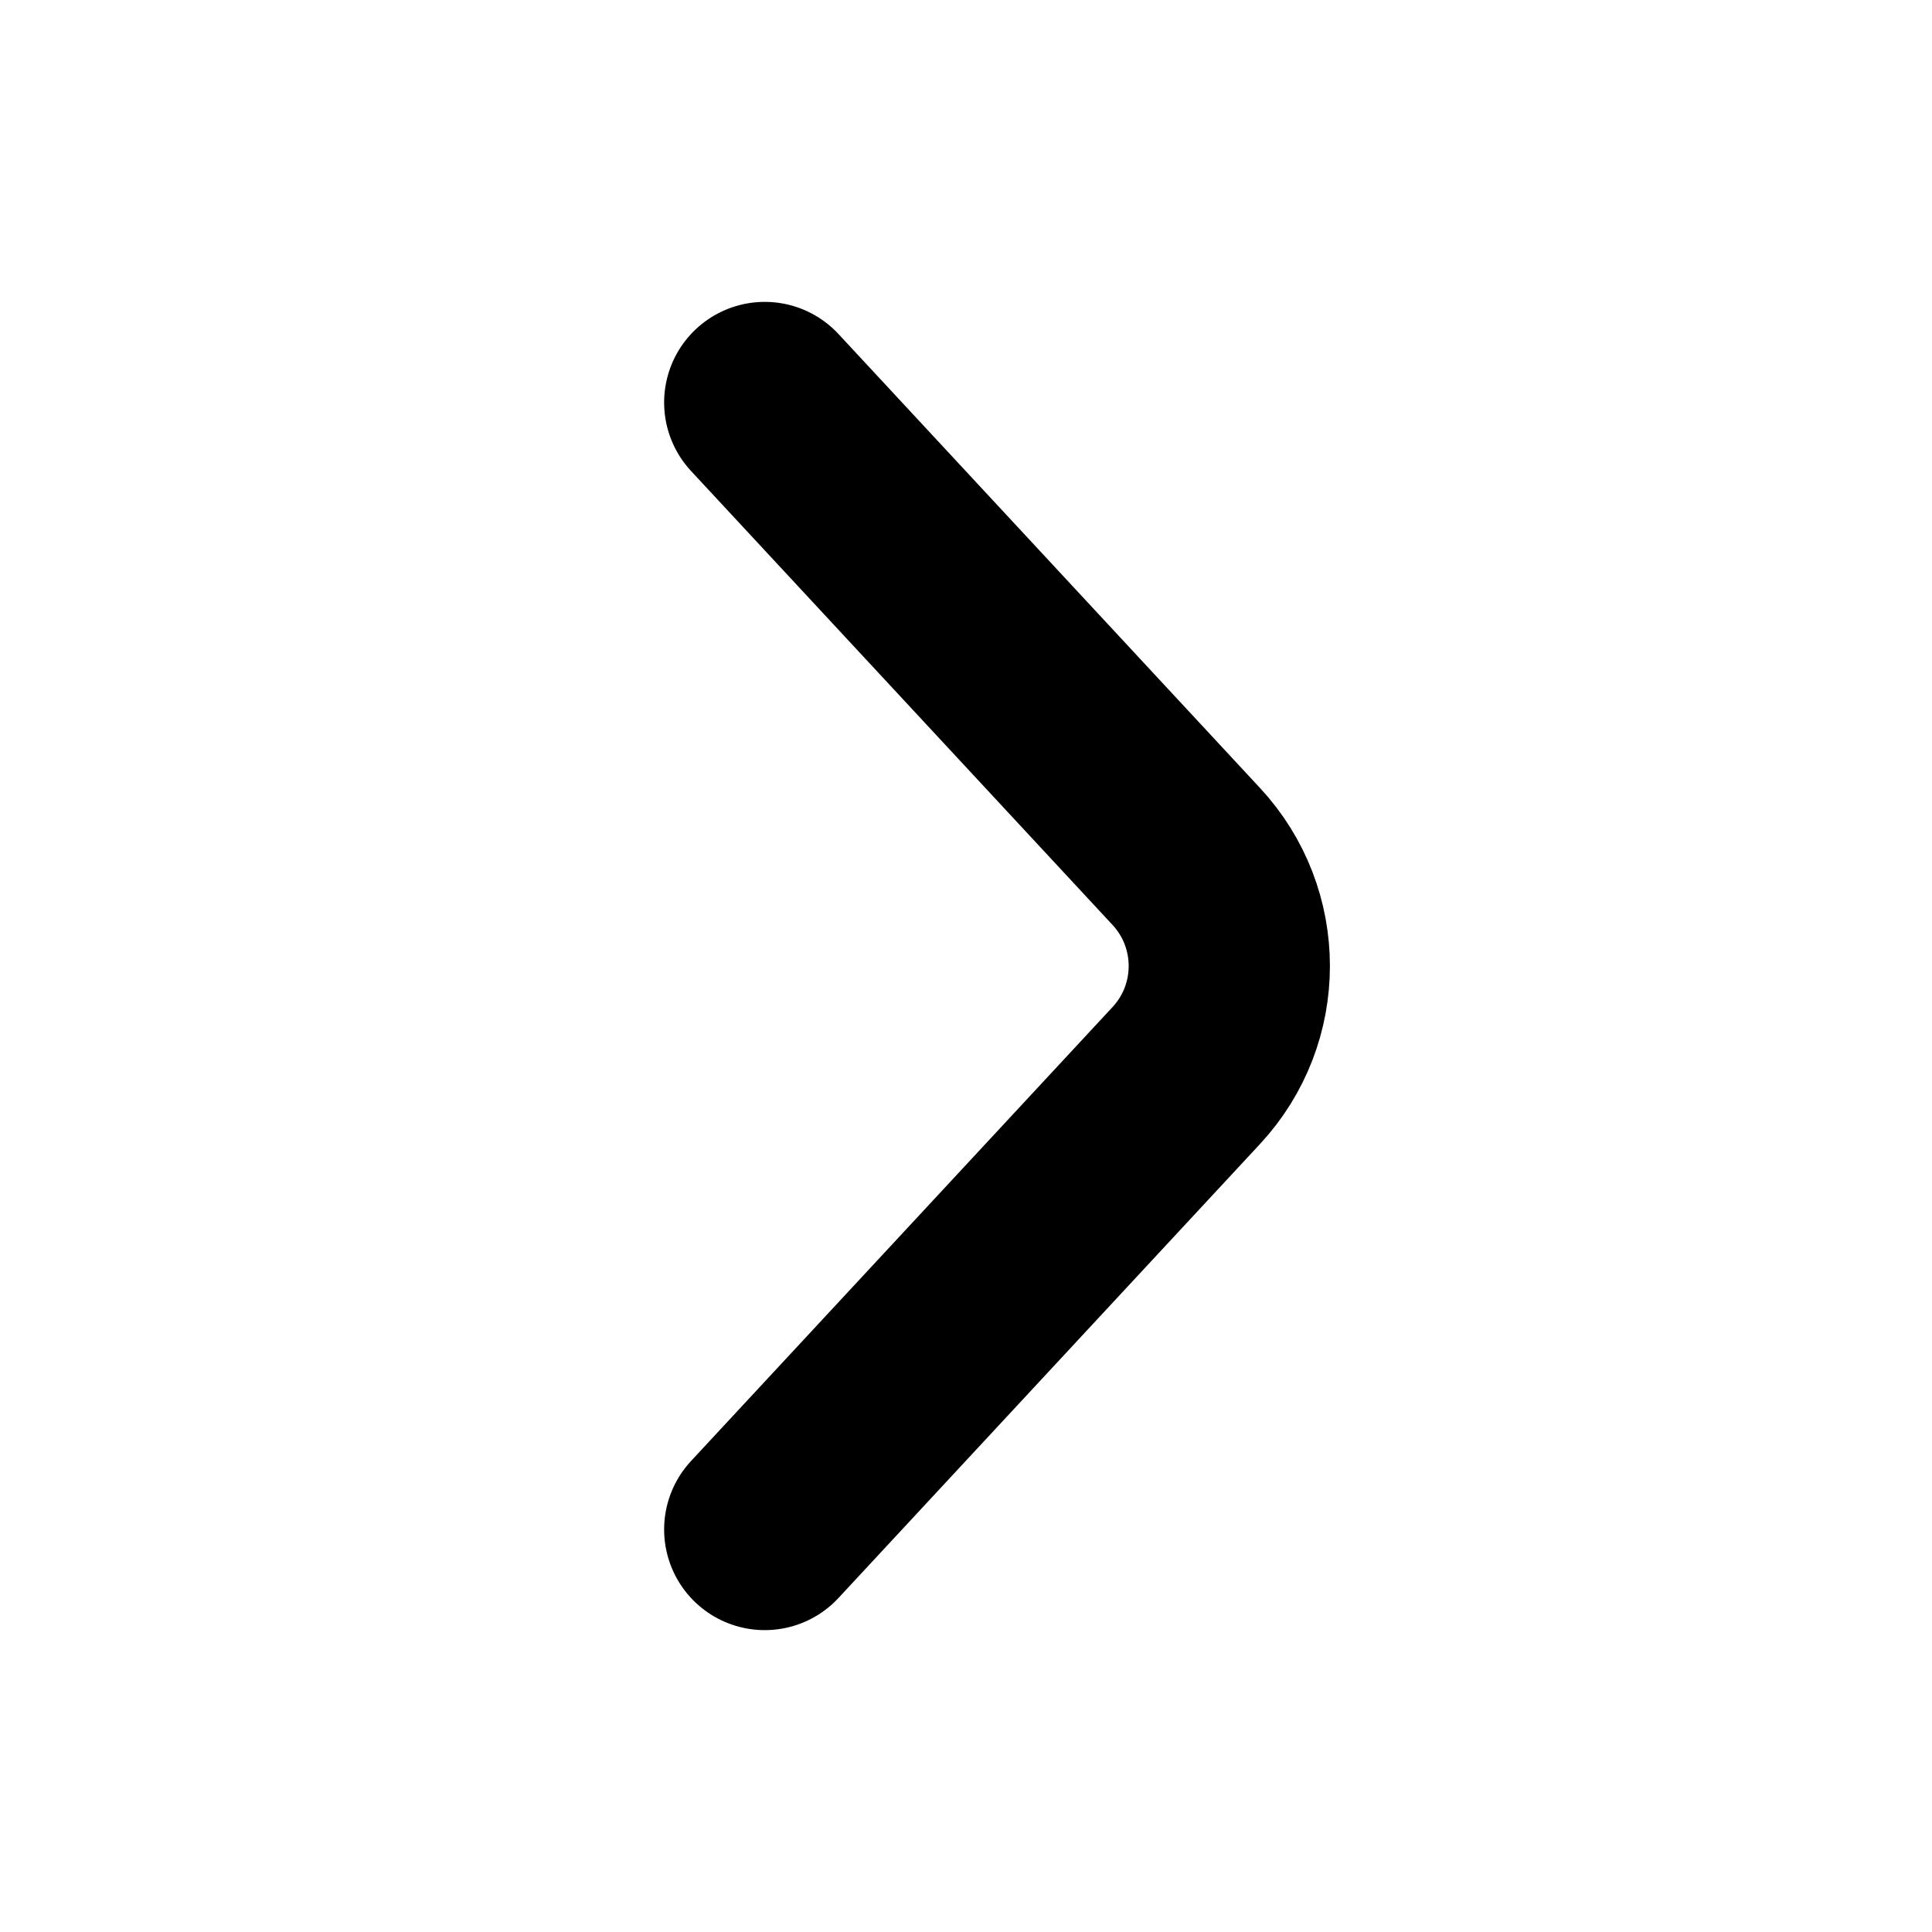
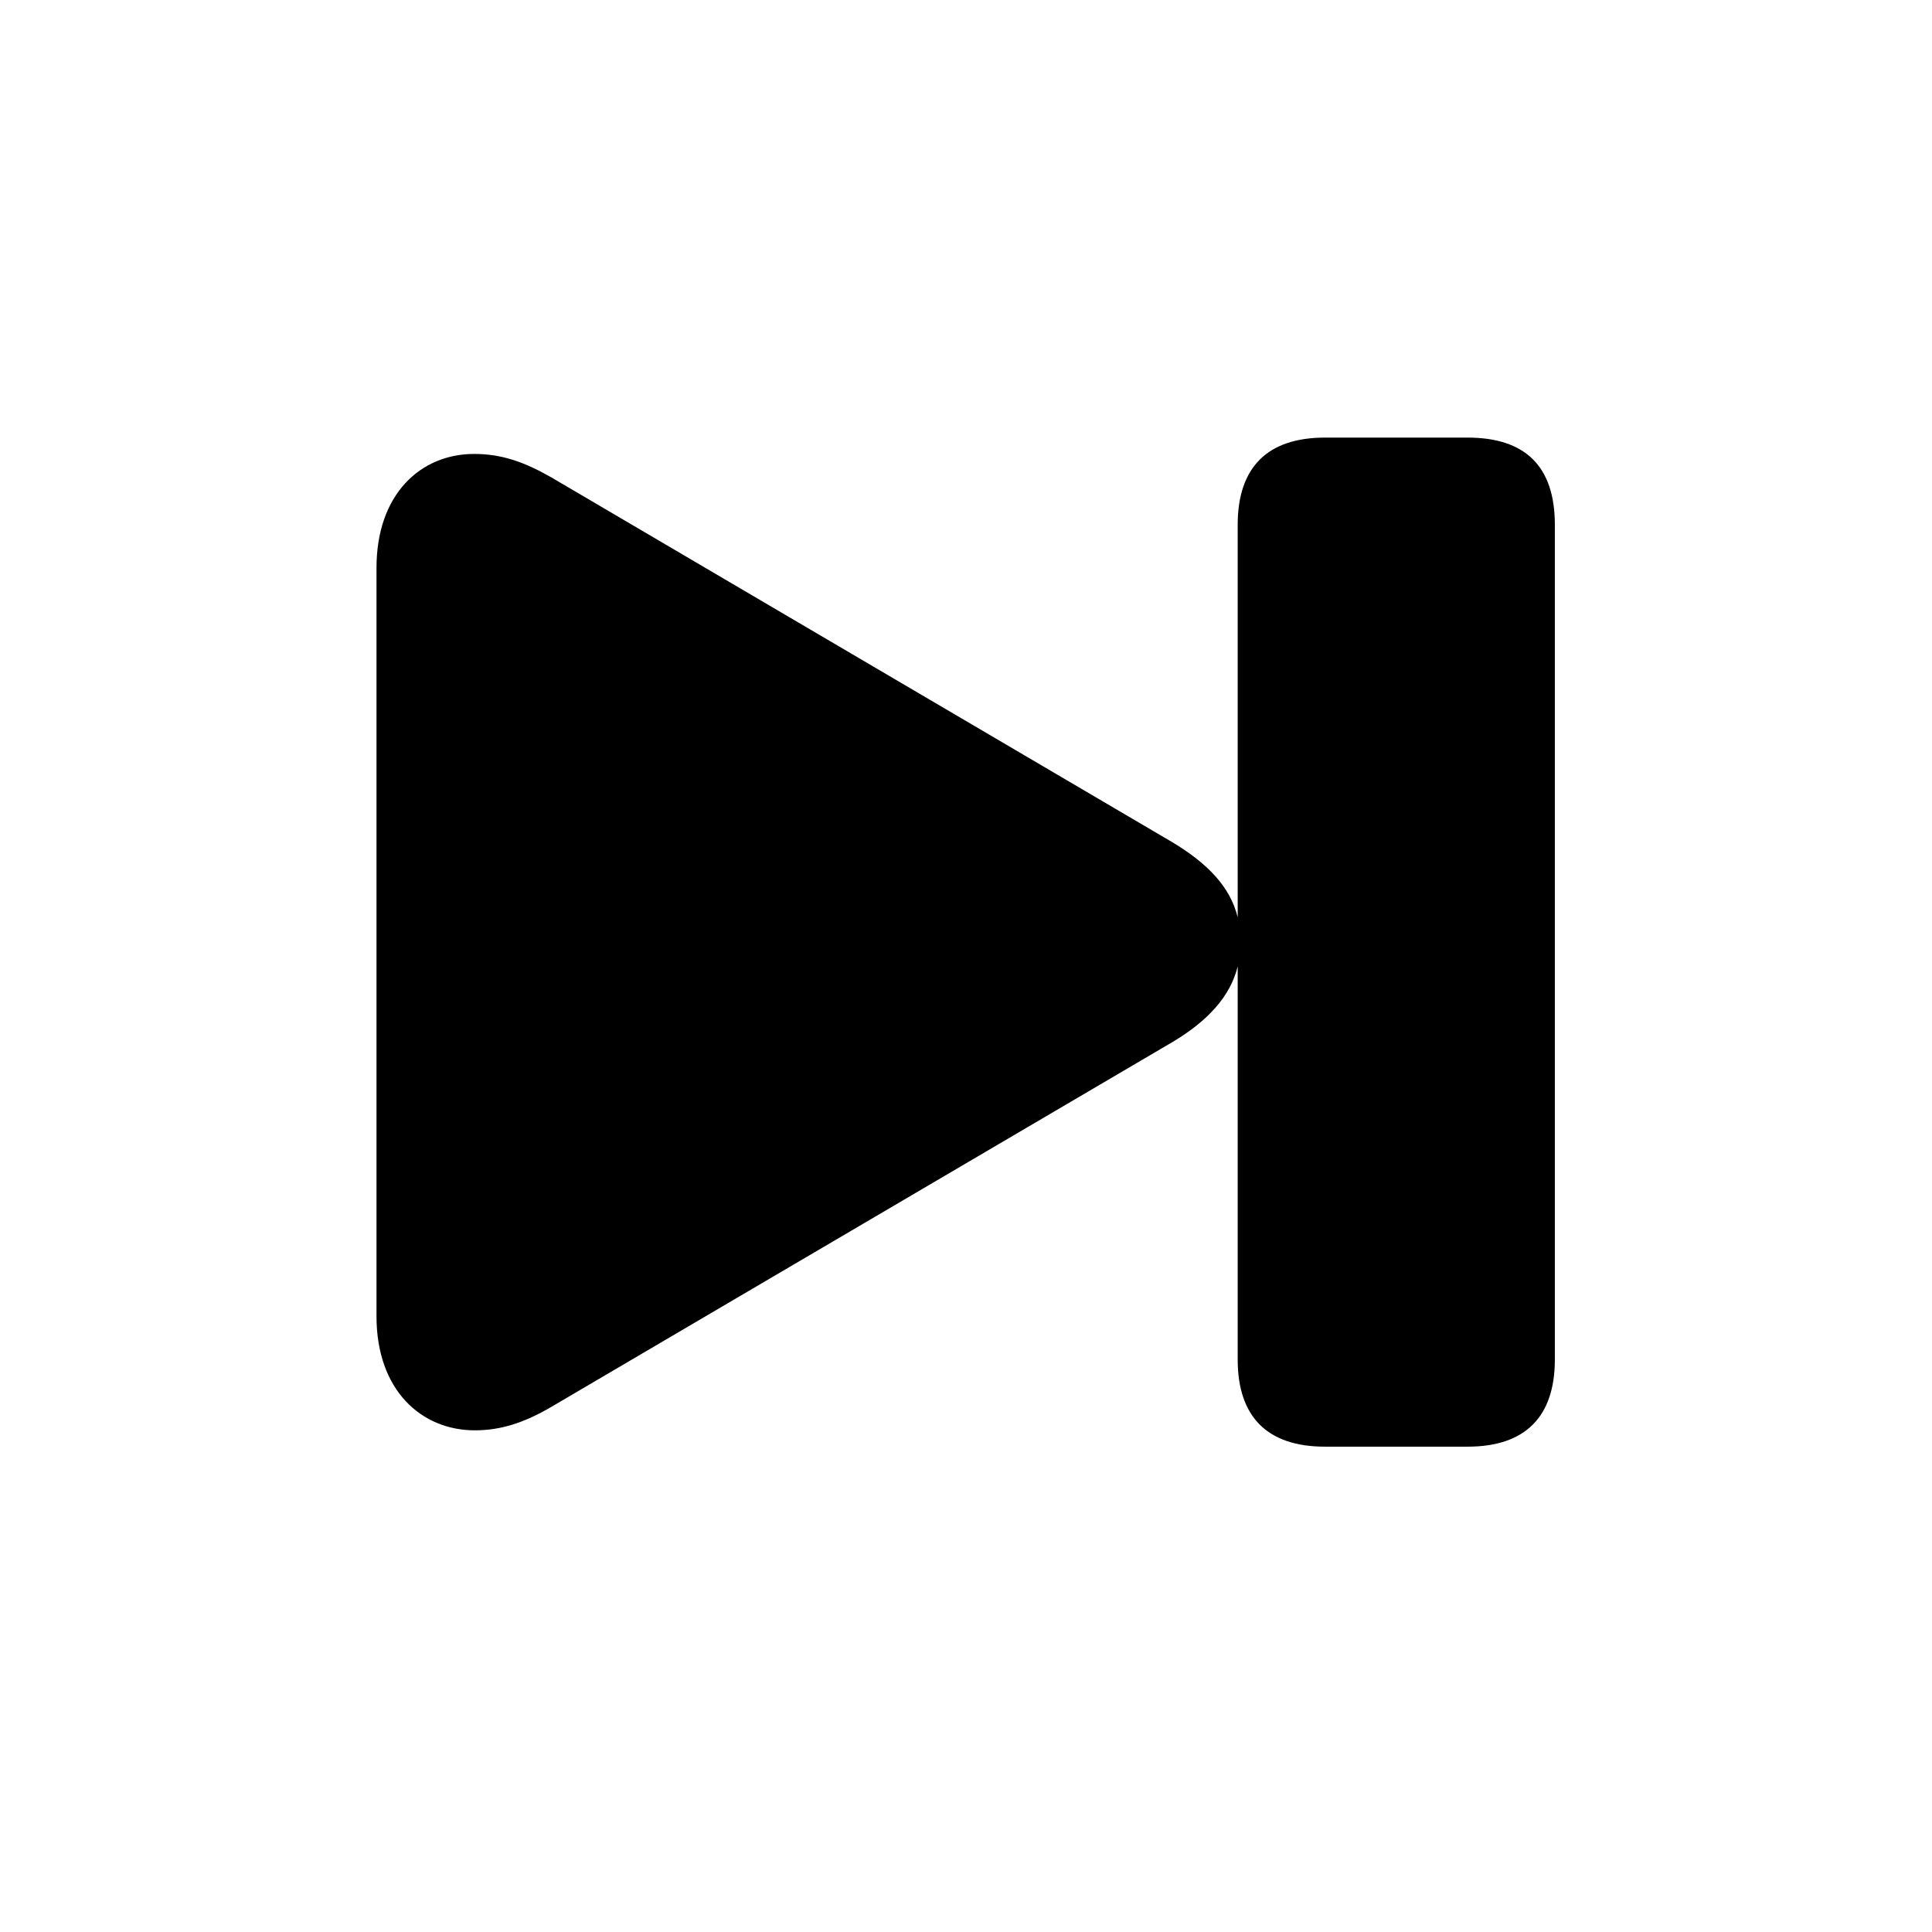
<svg xmlns="http://www.w3.org/2000/svg" width="24" height="24" viewBox="0 0 24 24" fill="none">
-   <path d="M9.5 5L14.736 10.639C15.449 11.406 15.449 12.594 14.736 13.361L9.5 19" stroke="currentColor" stroke-width="2.5" stroke-linecap="round" />
+   <path d="M5.898 17.768C6.229 17.768 6.516 17.67 6.84 17.482L14.561 12.947C15.006 12.683 15.285 12.374 15.375 12.005V16.887C15.375 17.602 15.744 17.971 16.46 17.971H18.23C18.946 17.971 19.315 17.602 19.315 16.887V6.521C19.315 5.79 18.946 5.436 18.23 5.436H16.46C15.744 5.436 15.375 5.805 15.375 6.521V11.395C15.285 11.026 15.013 10.732 14.561 10.461L6.84 5.925C6.508 5.737 6.229 5.639 5.89 5.639C5.227 5.639 4.677 6.136 4.677 7.055V16.352C4.677 17.271 5.235 17.768 5.898 17.768Z" fill="currentColor" />
</svg>
